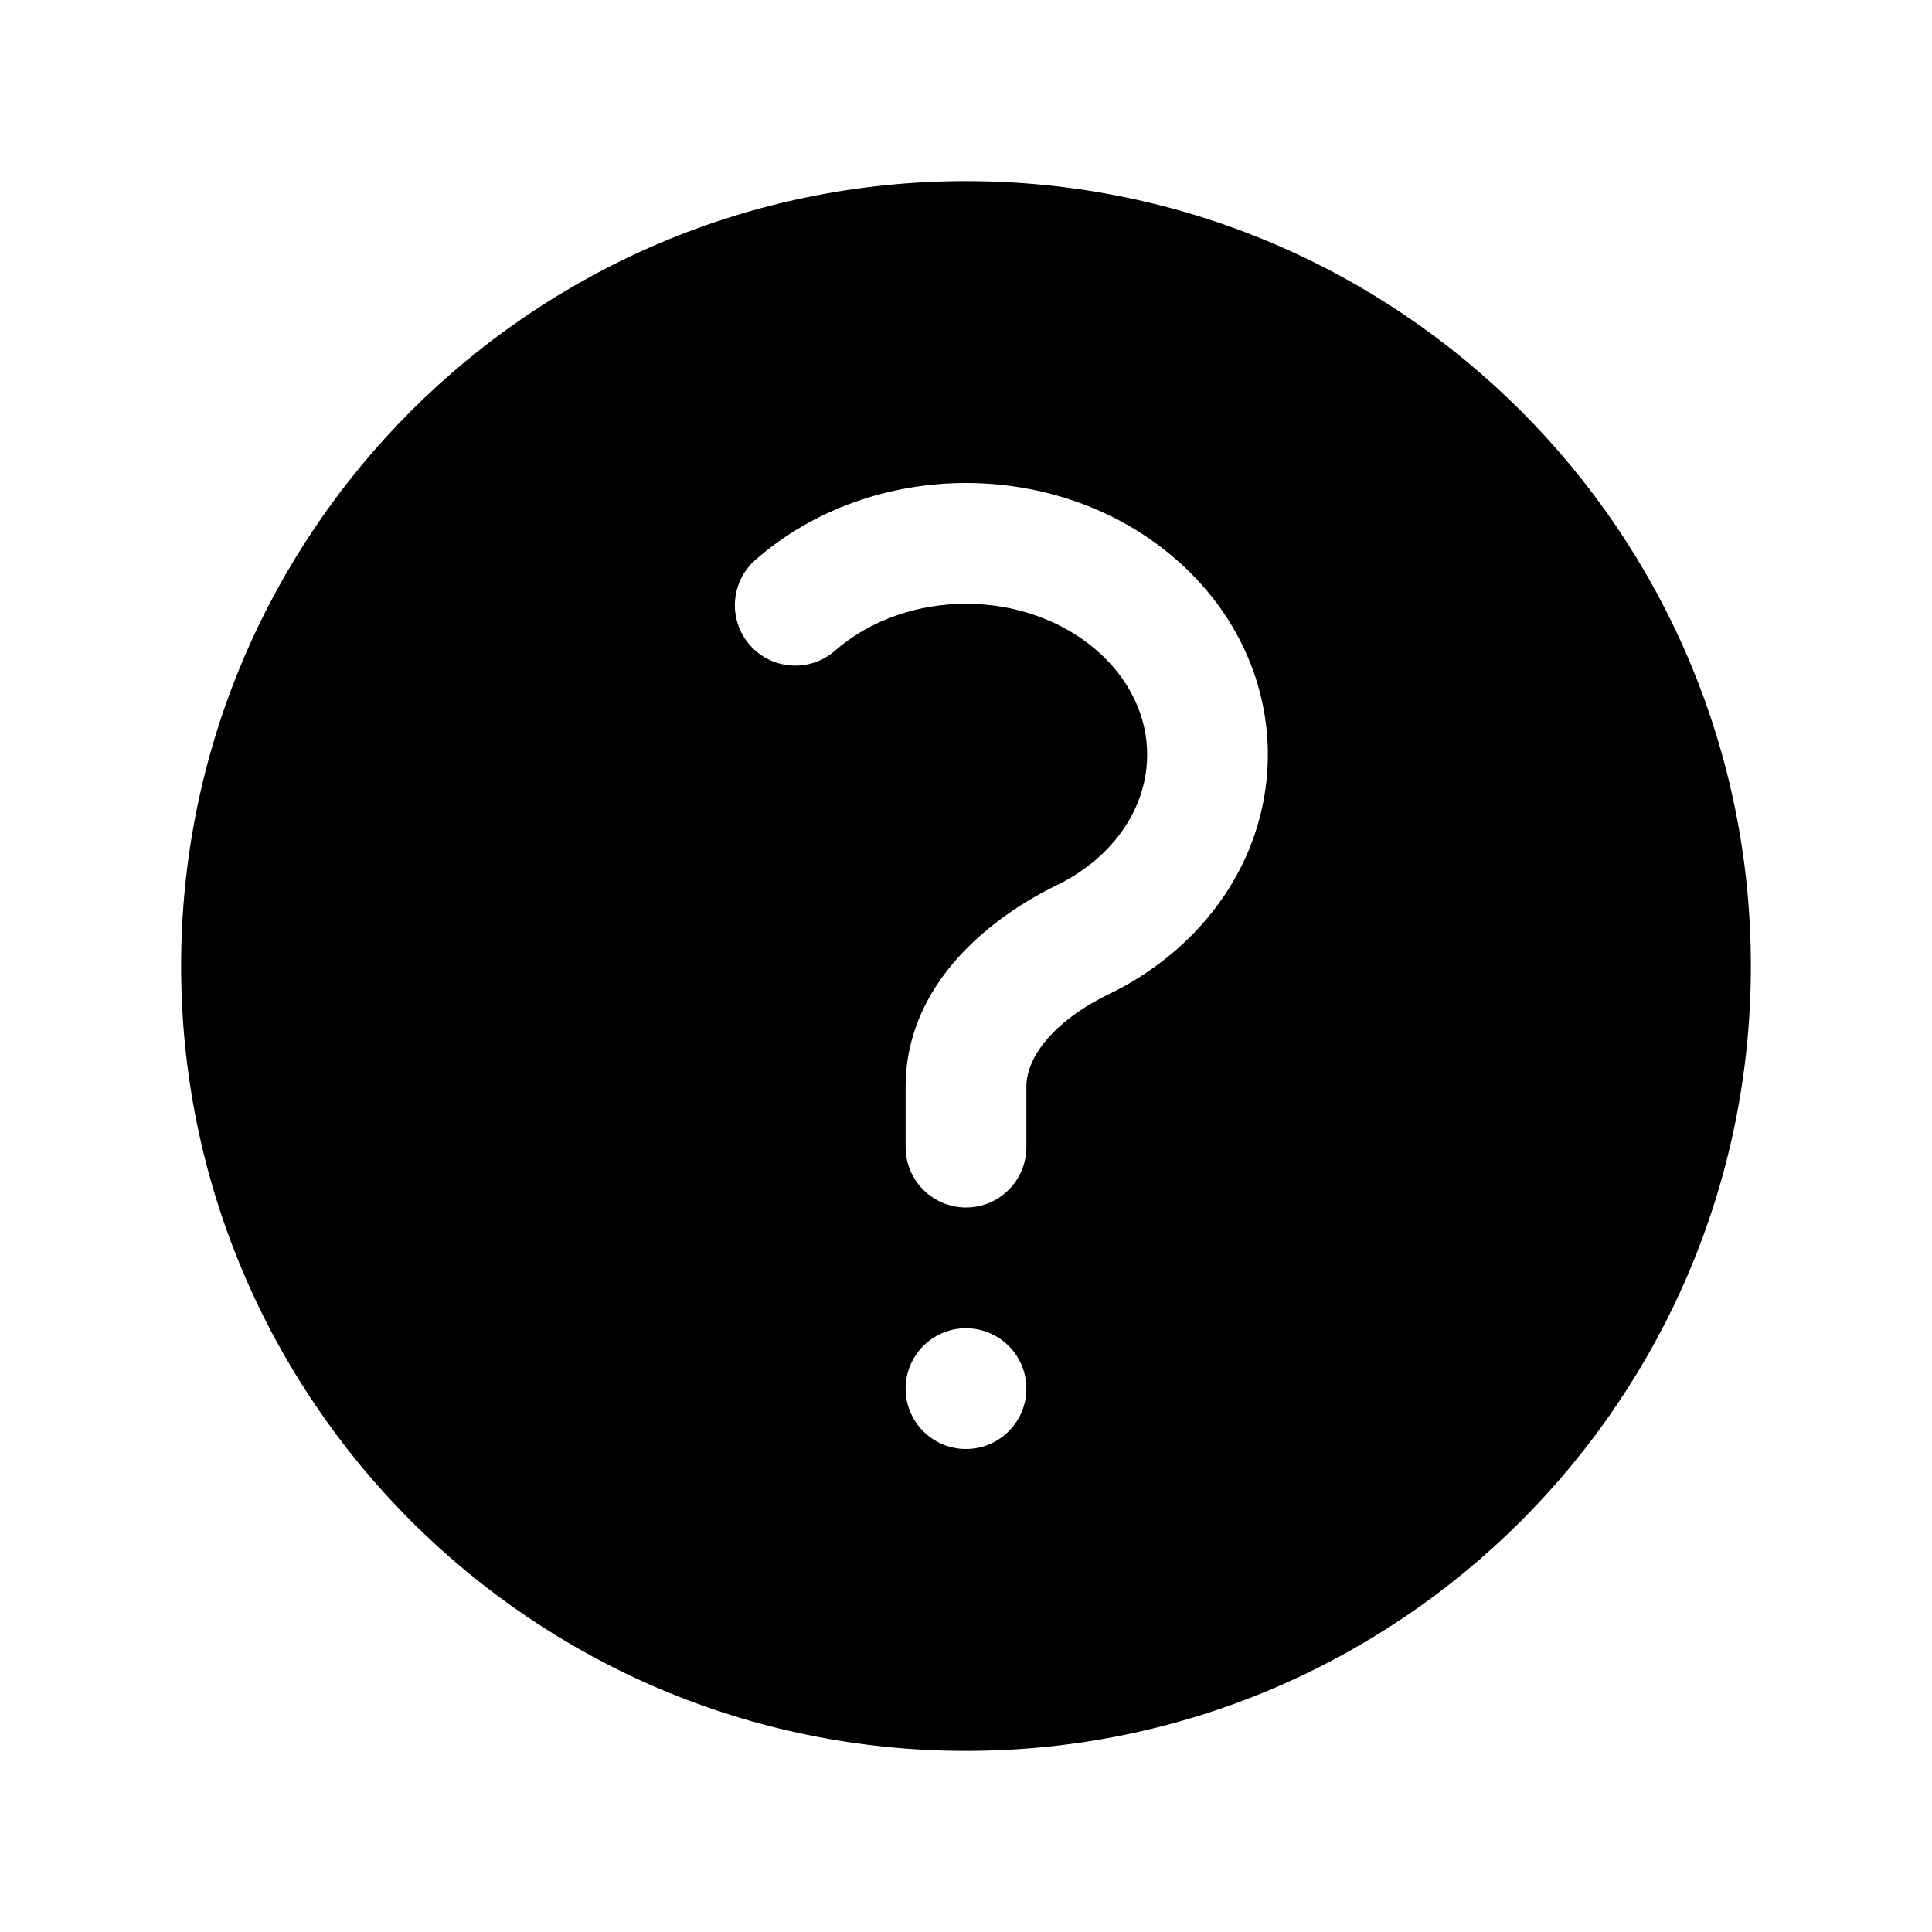
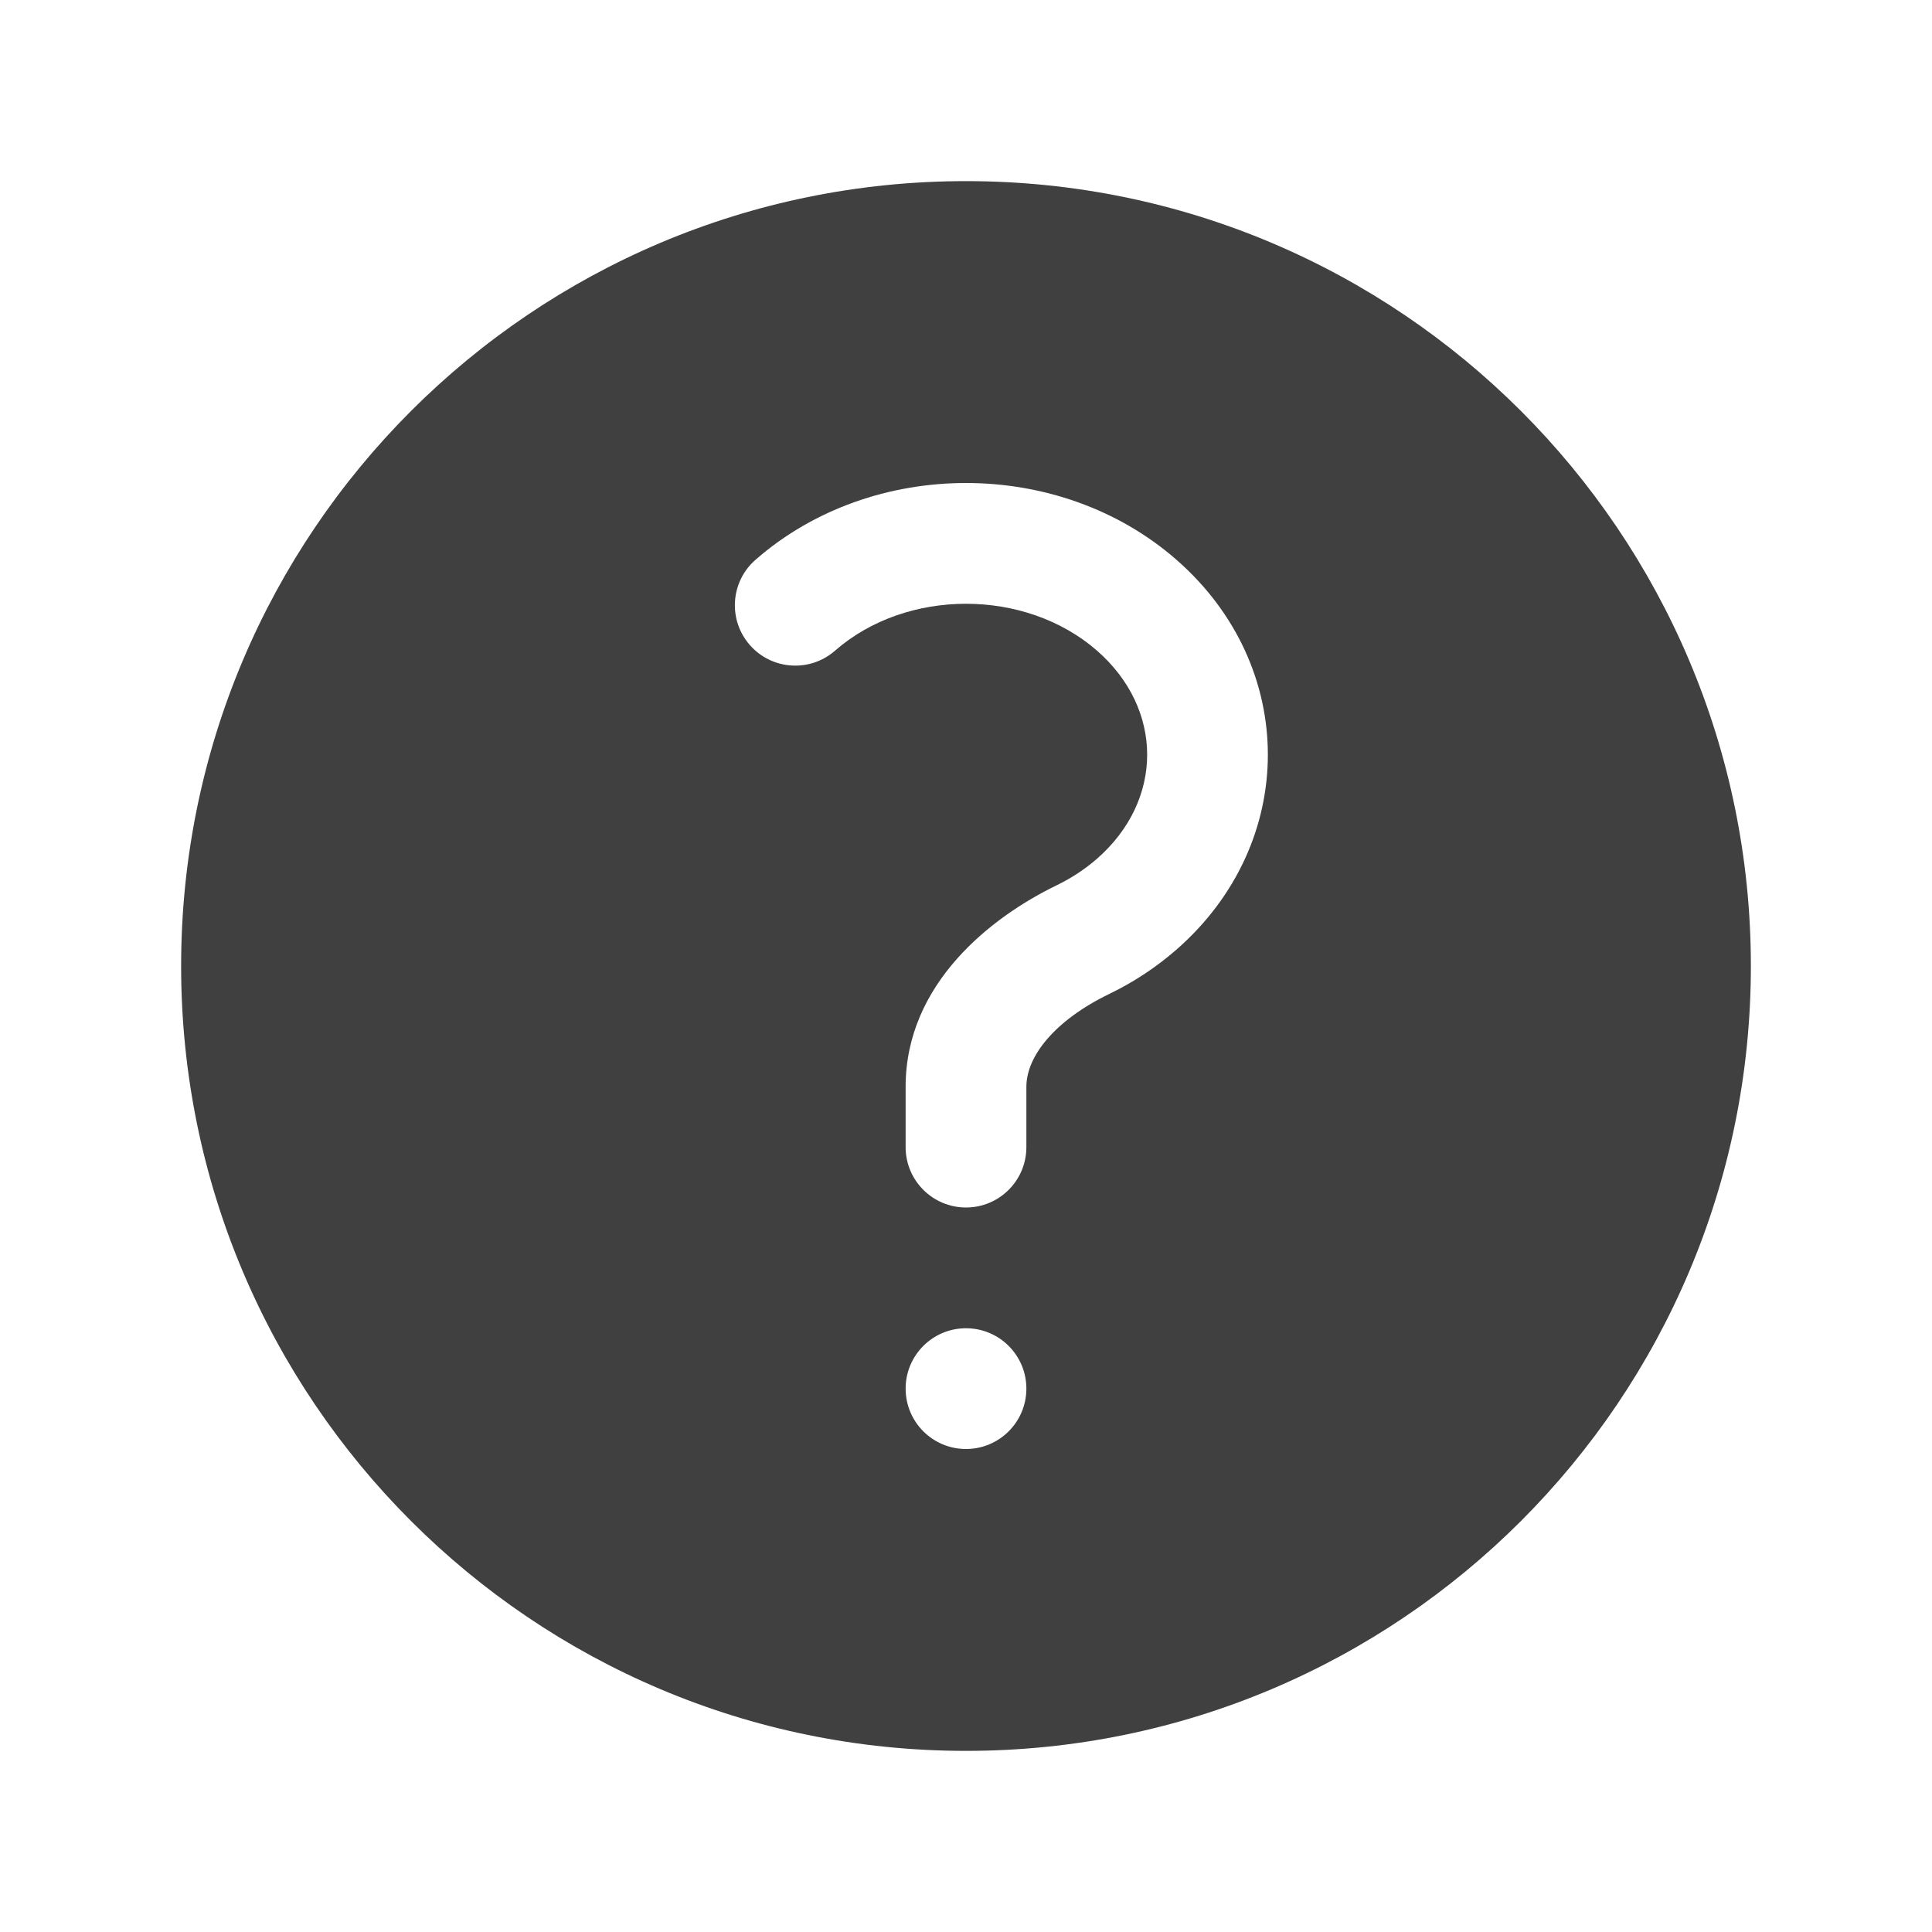
- <svg xmlns="http://www.w3.org/2000/svg" viewBox="0 0 24 24" class="w-full h-full">
+ <svg xmlns="http://www.w3.org/2000/svg" viewBox="0 0 24 24" fill="#404040" className="w-full h-full text-black">
  <path fill-rule="evenodd" d="M2.25 12c0-5.385 4.365-9.75 9.75-9.75s9.75 4.365 9.75 9.75-4.365 9.75-9.75 9.75S2.25 17.385 2.25 12Zm11.378-3.917c-.89-.777-2.366-.777-3.255 0a.75.75 0 0 1-.988-1.129c1.454-1.272 3.776-1.272 5.23 0 1.513 1.324 1.513 3.518 0 4.842a3.75 3.75 0 0 1-.837.552c-.676.328-1.028.774-1.028 1.152v.75a.75.75 0 0 1-1.5 0v-.75c0-1.279 1.06-2.107 1.875-2.502.182-.088.351-.199.503-.331.83-.727.83-1.857 0-2.584ZM12 18a.75.75 0 1 0 0-1.5.75.75 0 0 0 0 1.5Z" clip-rule="evenodd" />
</svg>
